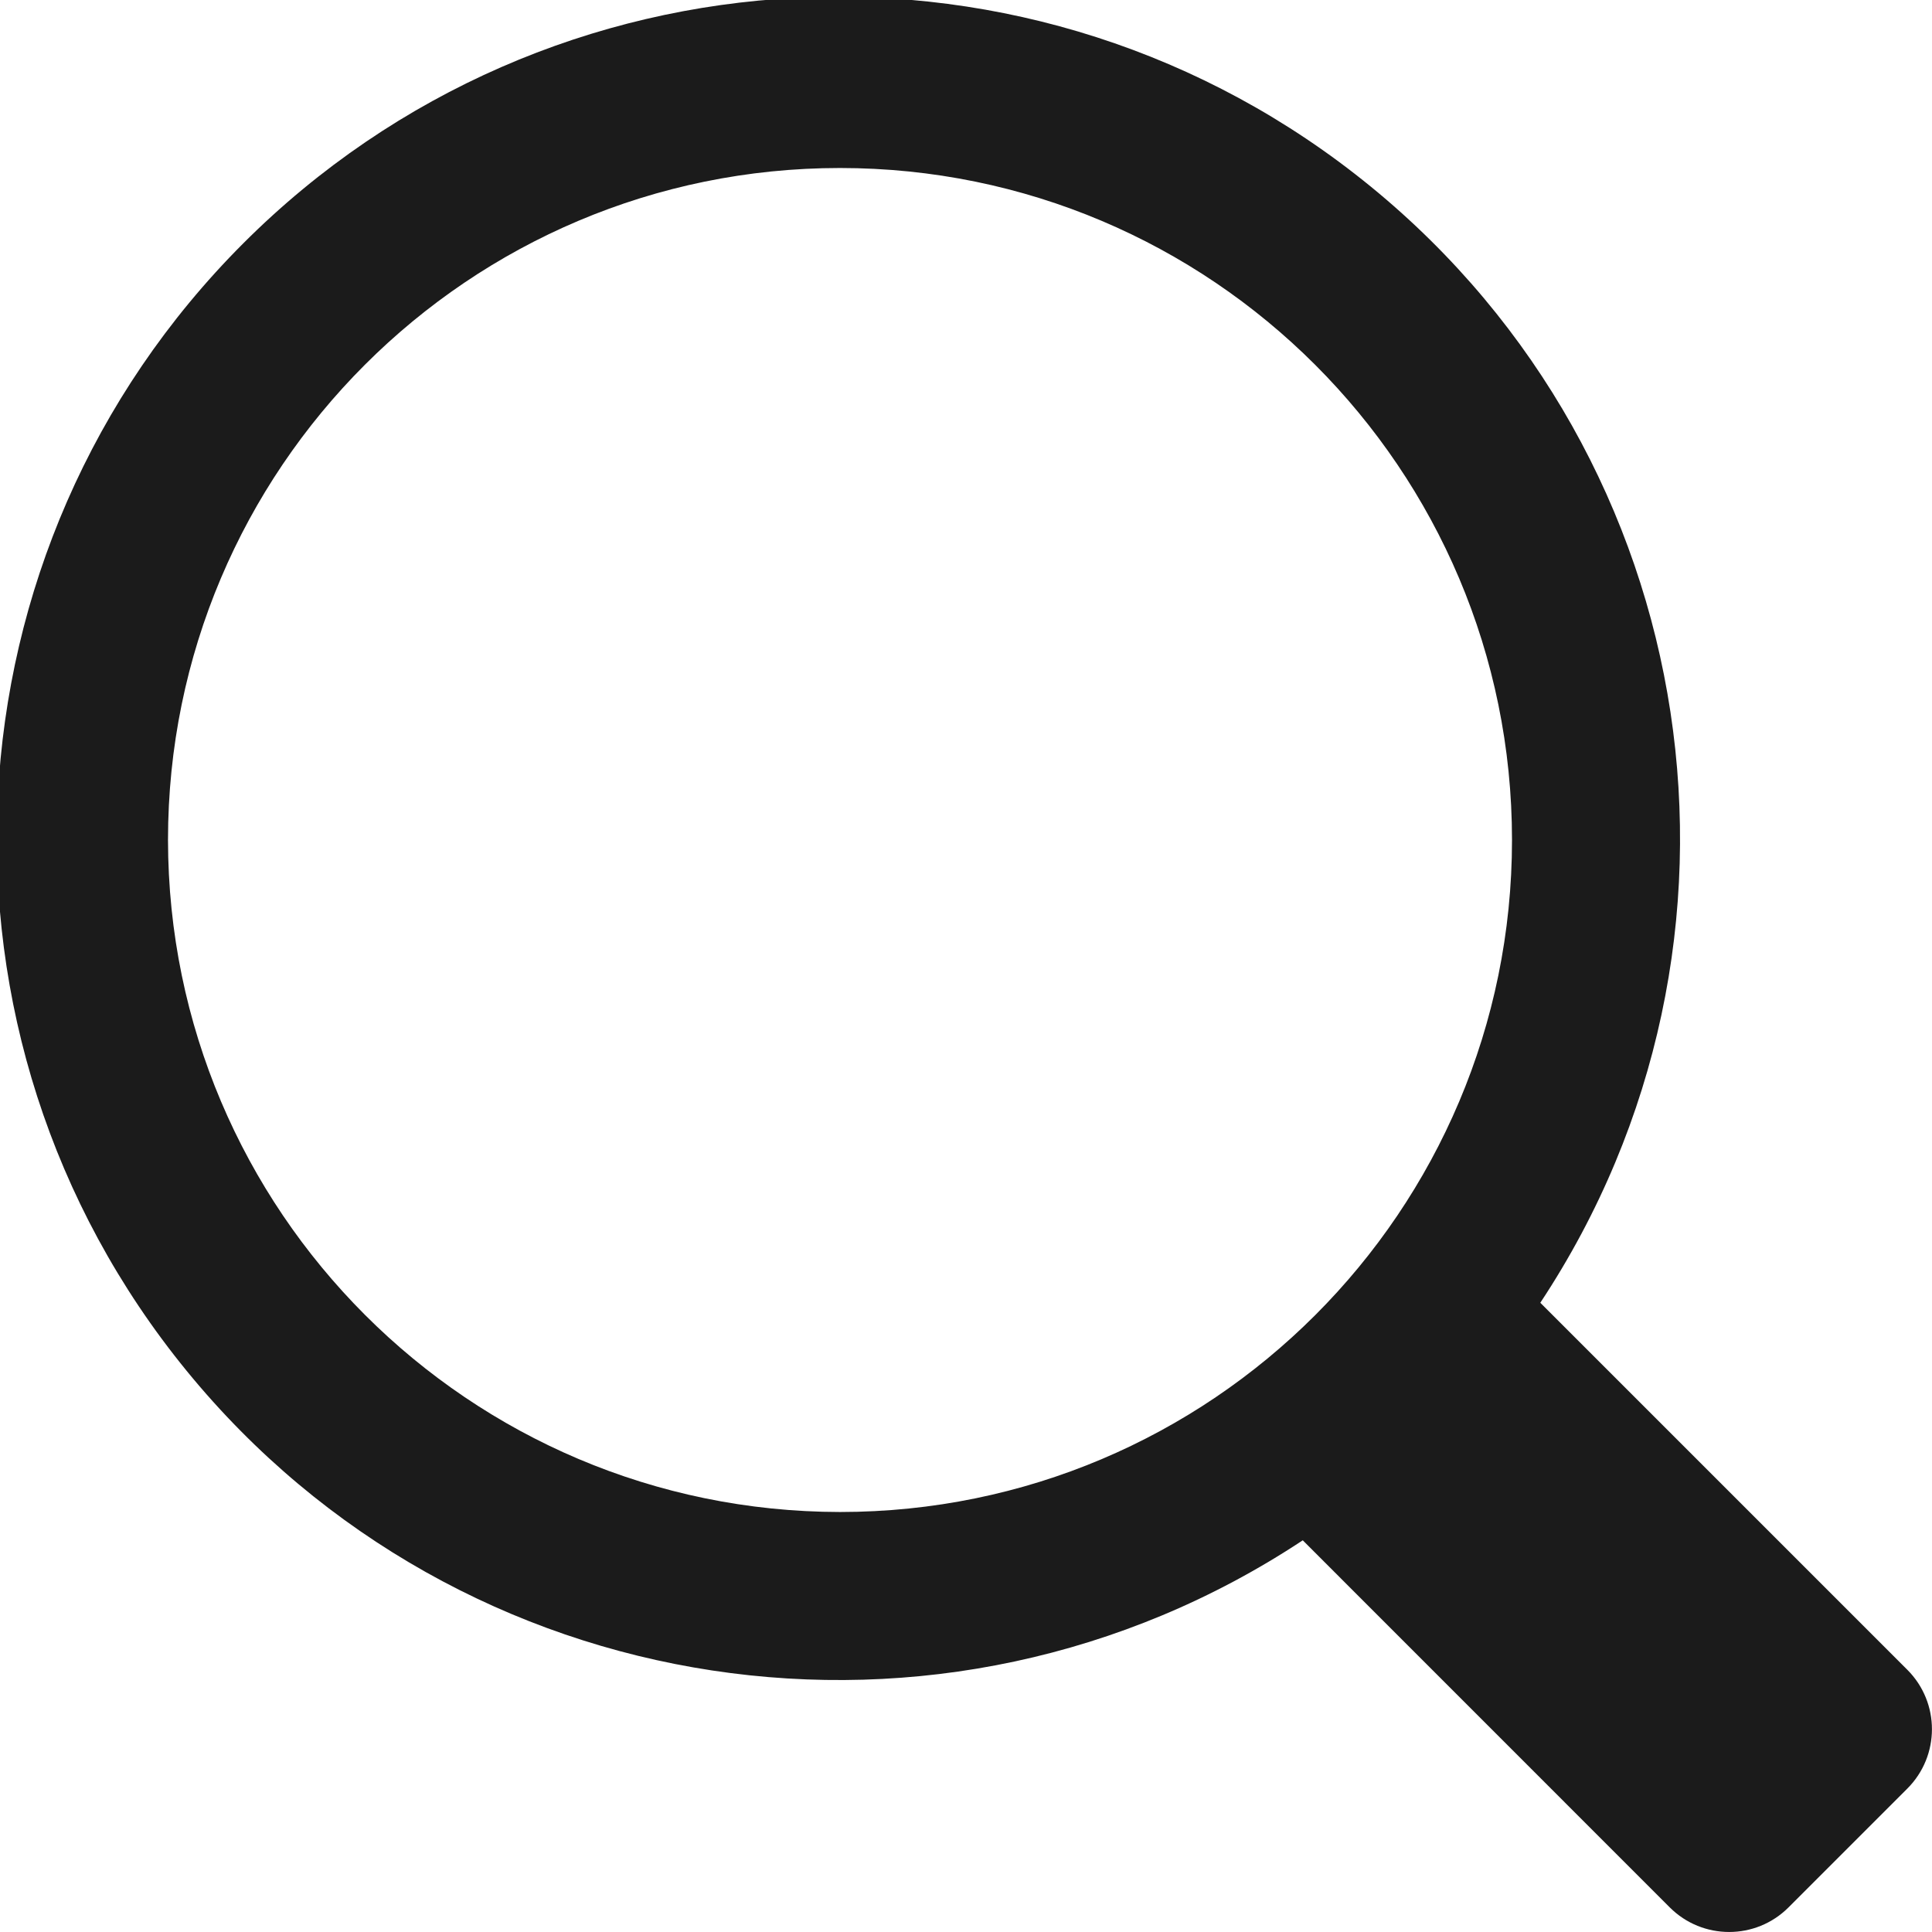
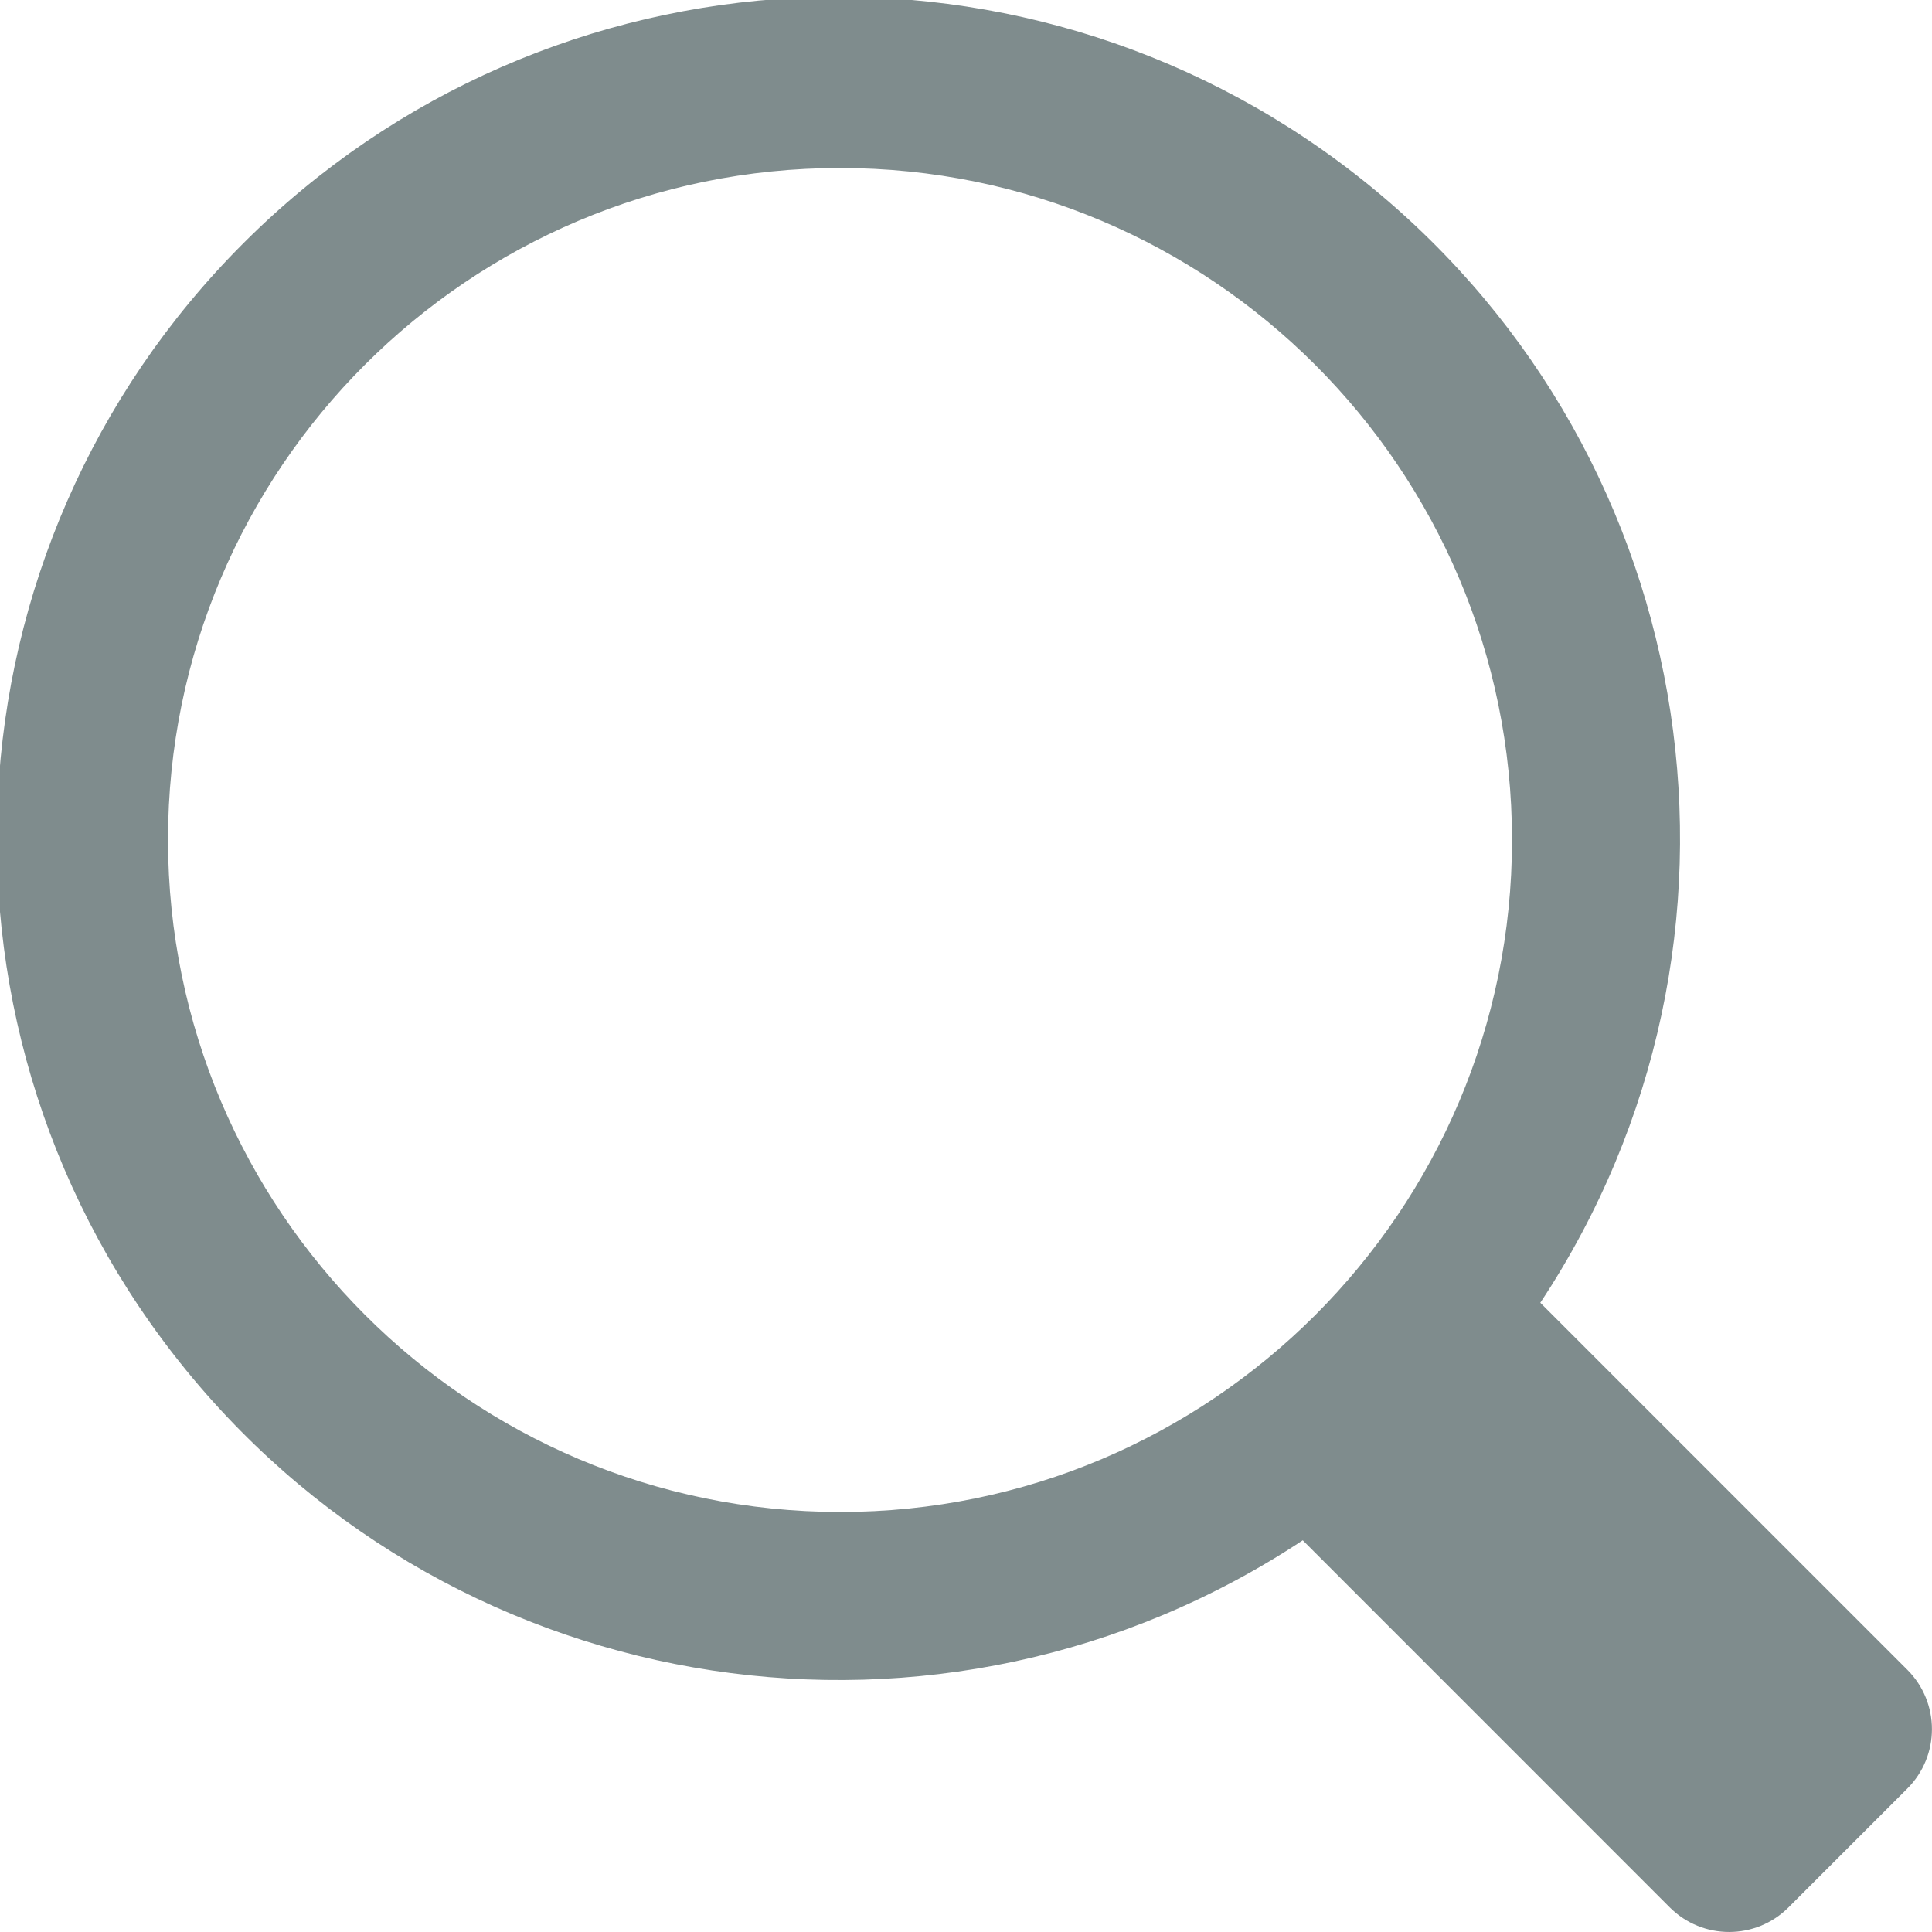
<svg xmlns="http://www.w3.org/2000/svg" width="23" height="23" viewBox="0 0 23 23">
-   <path d="M22.707,19.879l-4.37-4.37a10.019,10.019,0,1,0-2.828,2.828l4.369,4.37a1,1,0,0,0,1.414,0l1.414-1.414A1,1,0,0,0,22.707,19.879ZM2,10a8,8,0,1,1,8,8A8.009,8.009,0,0,1,2,10Z" transform="translate(0)" fill="#1b1b1b" />
+   <path d="M22.707,19.879l-4.37-4.37a10.019,10.019,0,1,0-2.828,2.828l4.369,4.37a1,1,0,0,0,1.414,0l1.414-1.414A1,1,0,0,0,22.707,19.879ZM2,10a8,8,0,1,1,8,8A8.009,8.009,0,0,1,2,10Z" transform="translate(0)" fill="#7f8c8d" />
</svg>
